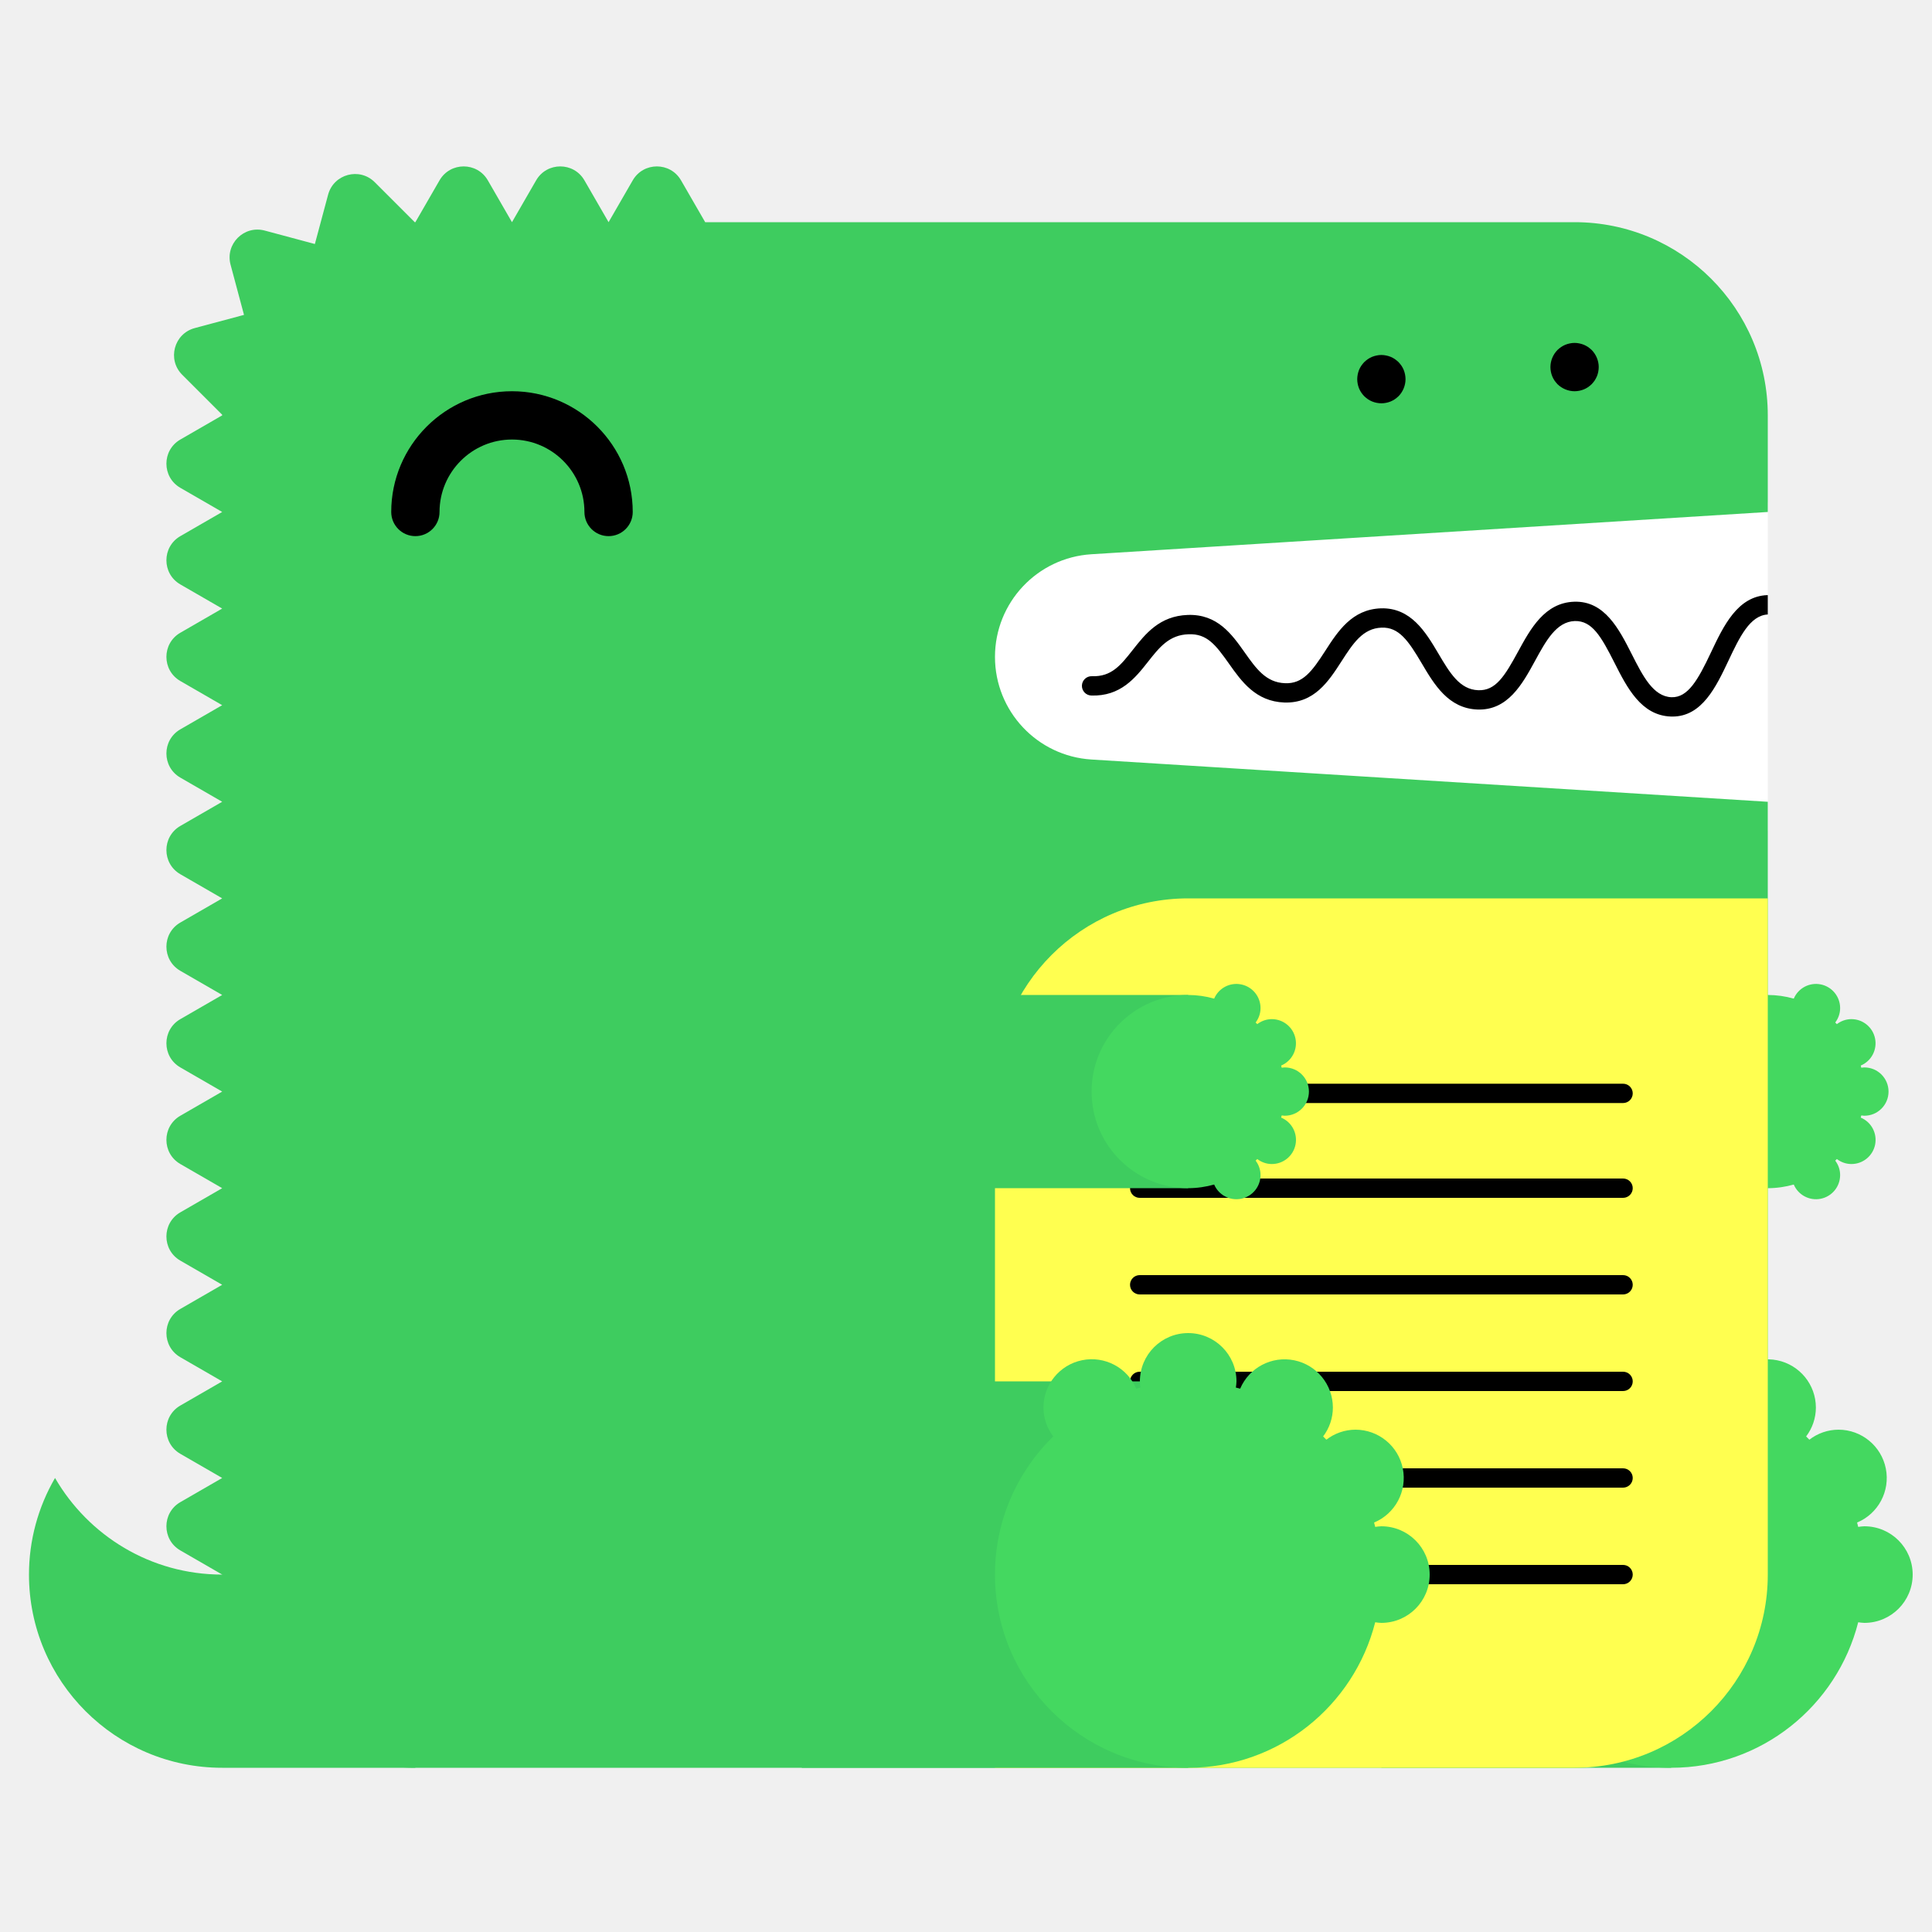
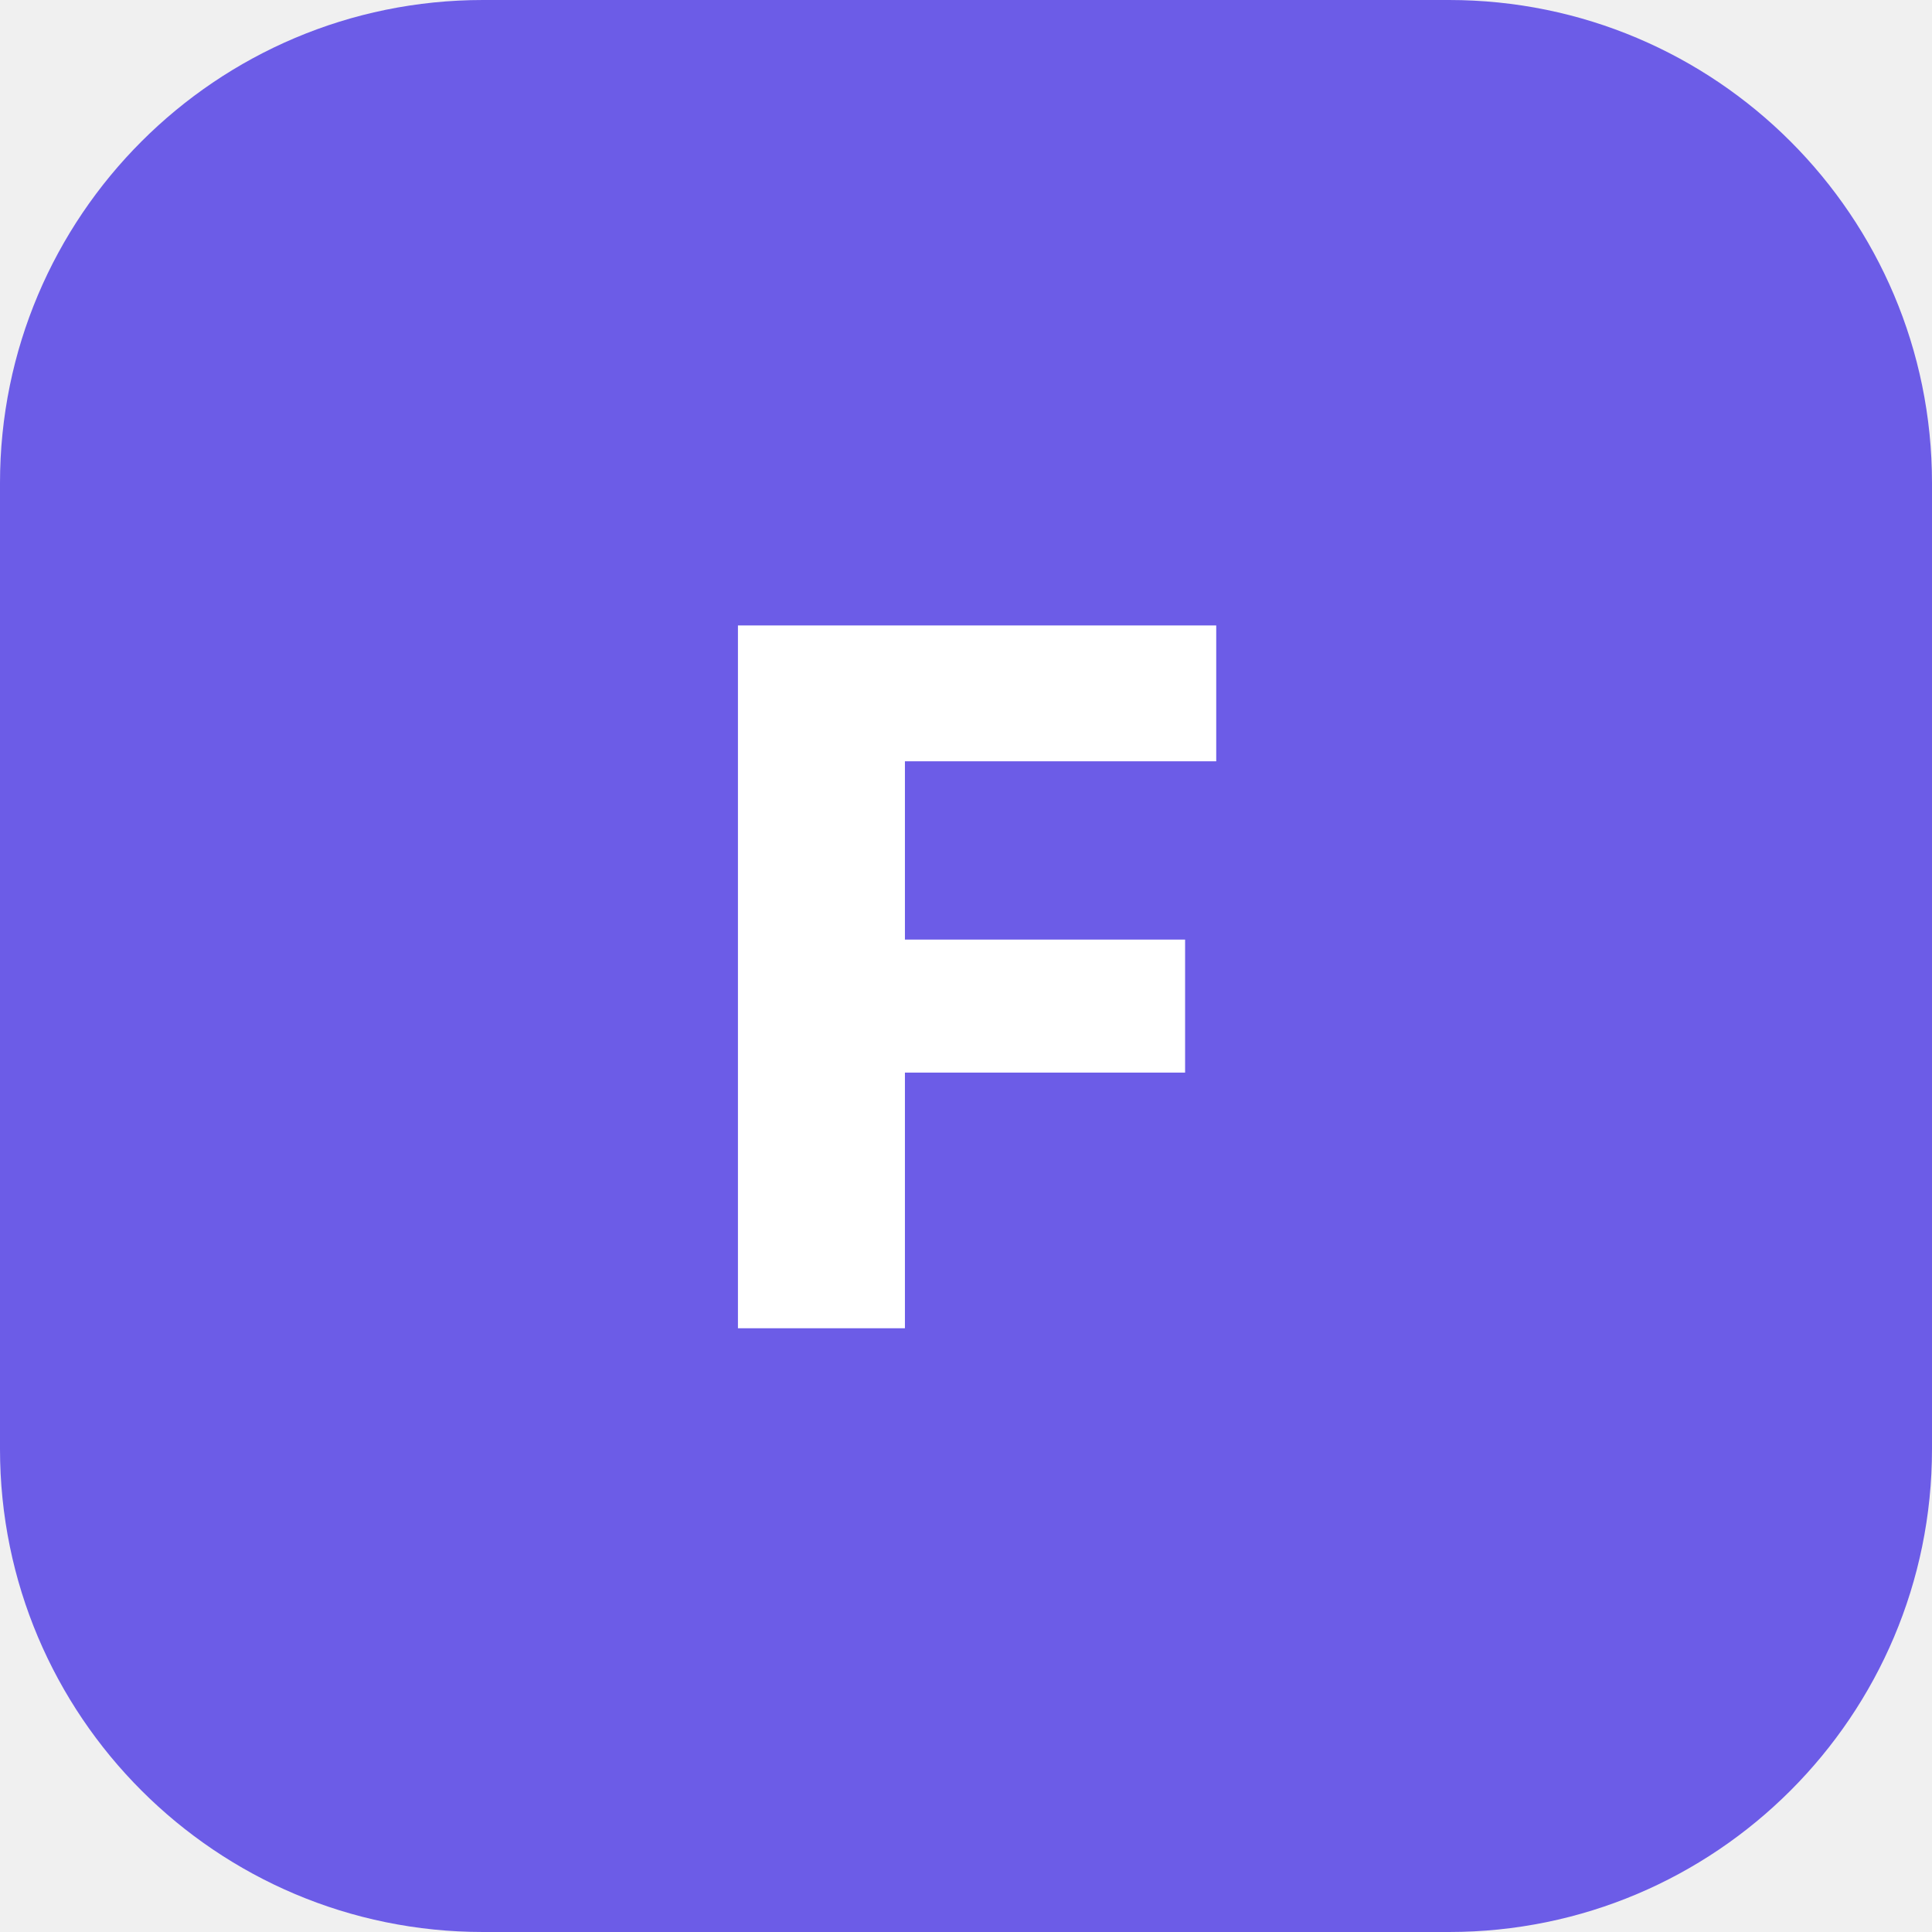
- <svg xmlns="http://www.w3.org/2000/svg" width="200" height="200" viewBox="0 0 200 200">
-   <g fill="none" fill-rule="evenodd">
-     <path fill="#FFF" d="M99 52h84v34H99z" />
-     <path d="M23 163c-7.398 0-13.843-4.027-17.303-10A19.886 19.886 0 0 0 3 163c0 11.046 8.954 20 20 20h20v-20H23z" fill="#3ECC5F" />
-     <path d="M112.98 57.376L183 53V43c0-11.046-8.954-20-20-20H73l-2.5-4.33c-1.112-1.925-3.889-1.925-5 0L63 23l-2.5-4.33c-1.111-1.925-3.889-1.925-5 0L53 23l-2.5-4.33c-1.111-1.925-3.889-1.925-5 0L43 23c-.022 0-.042.003-.065.003l-4.142-4.141c-1.57-1.571-4.252-.853-4.828 1.294l-1.369 5.104-5.192-1.392c-2.148-.575-4.111 1.389-3.535 3.536l1.39 5.193-5.102 1.367c-2.148.576-2.867 3.259-1.296 4.83l4.142 4.142c0 .021-.003.042-.003.064l-4.33 2.5c-1.925 1.111-1.925 3.889 0 5L23 53l-4.33 2.5c-1.925 1.111-1.925 3.889 0 5L23 63l-4.33 2.5c-1.925 1.111-1.925 3.889 0 5L23 73l-4.33 2.5c-1.925 1.111-1.925 3.889 0 5L23 83l-4.33 2.5c-1.925 1.111-1.925 3.889 0 5L23 93l-4.33 2.5c-1.925 1.111-1.925 3.889 0 5L23 103l-4.33 2.5c-1.925 1.111-1.925 3.889 0 5L23 113l-4.33 2.5c-1.925 1.111-1.925 3.889 0 5L23 123l-4.33 2.5c-1.925 1.111-1.925 3.889 0 5L23 133l-4.33 2.5c-1.925 1.111-1.925 3.889 0 5L23 143l-4.33 2.5c-1.925 1.111-1.925 3.889 0 5L23 153l-4.33 2.5c-1.925 1.111-1.925 3.889 0 5L23 163c0 11.046 8.954 20 20 20h120c11.046 0 20-8.954 20-20V83l-70.02-4.376A10.645 10.645 0 0 1 103 68c0-5.621 4.37-10.273 9.98-10.624" fill="#3ECC5F" />
-     <path fill="#3ECC5F" d="M143 183h30v-40h-30z" />
-     <path d="M193 158c-.219 0-.428.037-.639.064-.038-.15-.074-.301-.116-.451A5 5 0 0 0 190.32 148a4.96 4.96 0 0 0-3.016 1.036 26.531 26.531 0 0 0-.335-.336 4.955 4.955 0 0 0 1.011-2.987 5 5 0 0 0-9.599-1.959c-.148-.042-.297-.077-.445-.115.027-.211.064-.42.064-.639a5 5 0 0 0-5-5 5 5 0 0 0-5 5c0 .219.037.428.064.639-.148.038-.297.073-.445.115a4.998 4.998 0 0 0-9.599 1.959c0 1.125.384 2.151 1.011 2.987-3.717 3.632-6.031 8.693-6.031 14.3 0 11.046 8.954 20 20 20 9.339 0 17.16-6.41 19.361-15.064.211.027.42.064.639.064a5 5 0 0 0 5-5 5 5 0 0 0-5-5" fill="#44D860" />
-     <path fill="#3ECC5F" d="M153 123h30v-20h-30z" />
-     <path d="M193 115.5a2.5 2.5 0 1 0 0-5c-.109 0-.214.019-.319.032-.02-.075-.037-.15-.058-.225a2.501 2.501 0 0 0-.963-4.807c-.569 0-1.088.197-1.508.518a6.653 6.653 0 0 0-.168-.168c.314-.417.506-.931.506-1.494a2.5 2.5 0 0 0-4.8-.979A9.987 9.987 0 0 0 183 103c-5.522 0-10 4.478-10 10s4.478 10 10 10c.934 0 1.833-.138 2.69-.377a2.5 2.5 0 0 0 4.8-.979c0-.563-.192-1.077-.506-1.494.057-.055.113-.111.168-.168.42.321.939.518 1.508.518a2.5 2.5 0 0 0 .963-4.807c.021-.074.038-.15.058-.225.105.013.21.032.319.032" fill="#44D860" />
-     <path d="M63 55.5a2.5 2.5 0 0 1-2.5-2.5c0-4.136-3.364-7.5-7.5-7.5s-7.5 3.364-7.5 7.5a2.5 2.5 0 1 1-5 0c0-6.893 5.607-12.5 12.5-12.5S65.5 46.107 65.5 53a2.5 2.5 0 0 1-2.5 2.5" fill="#000" />
-     <path d="M103 183h60c11.046 0 20-8.954 20-20V93h-60c-11.046 0-20 8.954-20 20v70z" fill="#FFFF50" />
-     <path d="M168.02 124h-50.04a1 1 0 1 1 0-2h50.04a1 1 0 1 1 0 2m0 20h-50.04a1 1 0 1 1 0-2h50.04a1 1 0 1 1 0 2m0 20h-50.04a1 1 0 1 1 0-2h50.04a1 1 0 1 1 0 2m0-49.814h-50.04a1 1 0 1 1 0-2h50.04a1 1 0 1 1 0 2m0 19.814h-50.04a1 1 0 1 1 0-2h50.04a1 1 0 1 1 0 2m0 20h-50.04a1 1 0 1 1 0-2h50.04a1 1 0 1 1 0 2M183 61.611c-.012 0-.022-.006-.034-.005-3.09.105-4.552 3.196-5.842 5.923-1.346 2.85-2.387 4.703-4.093 4.647-1.889-.068-2.969-2.202-4.113-4.46-1.314-2.594-2.814-5.536-5.963-5.426-3.046.104-4.513 2.794-5.807 5.167-1.377 2.528-2.314 4.065-4.121 3.994-1.927-.07-2.951-1.805-4.136-3.813-1.321-2.236-2.848-4.75-5.936-4.664-2.994.103-4.465 2.385-5.763 4.4-1.373 2.13-2.335 3.428-4.165 3.351-1.973-.07-2.992-1.51-4.171-3.177-1.324-1.873-2.816-3.993-5.895-3.89-2.928.1-4.399 1.97-5.696 3.618-1.232 1.564-2.194 2.802-4.229 2.724a1 1 0 0 0-.072 2c3.017.101 4.545-1.8 5.872-3.487 1.177-1.496 2.193-2.787 4.193-2.855 1.926-.082 2.829 1.115 4.195 3.045 1.297 1.834 2.769 3.914 5.731 4.021 3.103.104 4.596-2.215 5.918-4.267 1.182-1.834 2.202-3.417 4.15-3.484 1.793-.067 2.769 1.35 4.145 3.681 1.297 2.197 2.766 4.686 5.787 4.796 3.125.108 4.634-2.62 5.949-5.035 1.139-2.088 2.214-4.06 4.119-4.126 1.793-.042 2.728 1.595 4.111 4.33 1.292 2.553 2.757 5.445 5.825 5.556l.169.003c3.064 0 4.518-3.075 5.805-5.794 1.139-2.41 2.217-4.68 4.067-4.773v-2z" fill="#000" />
-     <path fill="#3ECC5F" d="M83 183h40v-40H83z" />
-     <path d="M143 158c-.219 0-.428.037-.639.064-.038-.15-.074-.301-.116-.451A5 5 0 0 0 140.32 148a4.96 4.96 0 0 0-3.016 1.036 26.531 26.531 0 0 0-.335-.336 4.955 4.955 0 0 0 1.011-2.987 5 5 0 0 0-9.599-1.959c-.148-.042-.297-.077-.445-.115.027-.211.064-.42.064-.639a5 5 0 0 0-5-5 5 5 0 0 0-5 5c0 .219.037.428.064.639-.148.038-.297.073-.445.115a4.998 4.998 0 0 0-9.599 1.959c0 1.125.384 2.151 1.011 2.987-3.717 3.632-6.031 8.693-6.031 14.3 0 11.046 8.954 20 20 20 9.339 0 17.16-6.41 19.361-15.064.211.027.42.064.639.064a5 5 0 0 0 5-5 5 5 0 0 0-5-5" fill="#44D860" />
-     <path fill="#3ECC5F" d="M83 123h40v-20H83z" />
-     <path d="M133 115.5a2.5 2.5 0 1 0 0-5c-.109 0-.214.019-.319.032-.02-.075-.037-.15-.058-.225a2.501 2.501 0 0 0-.963-4.807c-.569 0-1.088.197-1.508.518a6.653 6.653 0 0 0-.168-.168c.314-.417.506-.931.506-1.494a2.5 2.5 0 0 0-4.8-.979A9.987 9.987 0 0 0 123 103c-5.522 0-10 4.478-10 10s4.478 10 10 10c.934 0 1.833-.138 2.69-.377a2.5 2.5 0 0 0 4.8-.979c0-.563-.192-1.077-.506-1.494.057-.055.113-.111.168-.168.42.321.939.518 1.508.518a2.5 2.5 0 0 0 .963-4.807c.021-.074.038-.15.058-.225.105.013.21.032.319.032" fill="#44D860" />
-     <path d="M143 41.75c-.16 0-.33-.02-.49-.05a2.52 2.52 0 0 1-.47-.14c-.15-.06-.29-.14-.431-.23-.13-.09-.259-.2-.38-.31-.109-.12-.219-.24-.309-.38s-.17-.28-.231-.43a2.619 2.619 0 0 1-.189-.96c0-.16.02-.33.05-.49.03-.16.08-.31.139-.47.061-.15.141-.29.231-.43.09-.13.2-.26.309-.38.121-.11.25-.22.38-.31.141-.09.281-.17.431-.23.149-.06.31-.11.47-.14.32-.07.65-.07.98 0 .159.03.32.08.47.14.149.06.29.14.43.23.13.09.259.2.38.31.11.12.22.25.31.38.09.14.17.28.23.43.06.16.11.31.14.47.029.16.05.33.05.49 0 .66-.271 1.31-.73 1.77-.121.11-.25.22-.38.31-.14.09-.281.17-.43.23a2.565 2.565 0 0 1-.96.19m20-1.25c-.66 0-1.3-.27-1.771-.73a3.802 3.802 0 0 1-.309-.38c-.09-.14-.17-.28-.231-.43a2.619 2.619 0 0 1-.189-.96c0-.66.27-1.3.729-1.77.121-.11.25-.22.38-.31.141-.09.281-.17.431-.23.149-.06.31-.11.47-.14.32-.07.66-.07.98 0 .159.03.32.08.47.14.149.06.29.14.43.23.13.09.259.2.38.31.459.47.73 1.11.73 1.77 0 .16-.021.33-.05.49-.03.16-.08.32-.14.47-.07.15-.14.29-.23.43-.09.13-.2.26-.31.38-.121.11-.25.22-.38.31-.14.09-.281.17-.43.23a2.565 2.565 0 0 1-.96.19" fill="#000" />
-   </g>
+ <svg xmlns="http://www.w3.org/2000/svg" width="32" height="32" viewBox="0 0 32 32" fill="none">
+   <rect width="32" height="32" rx="8" fill="#6C5CE7" />
+   <text x="16" y="22" text-anchor="middle" font-family="system-ui, -apple-system, sans-serif" font-size="16" font-weight="800" fill="white">F</text>
</svg>
